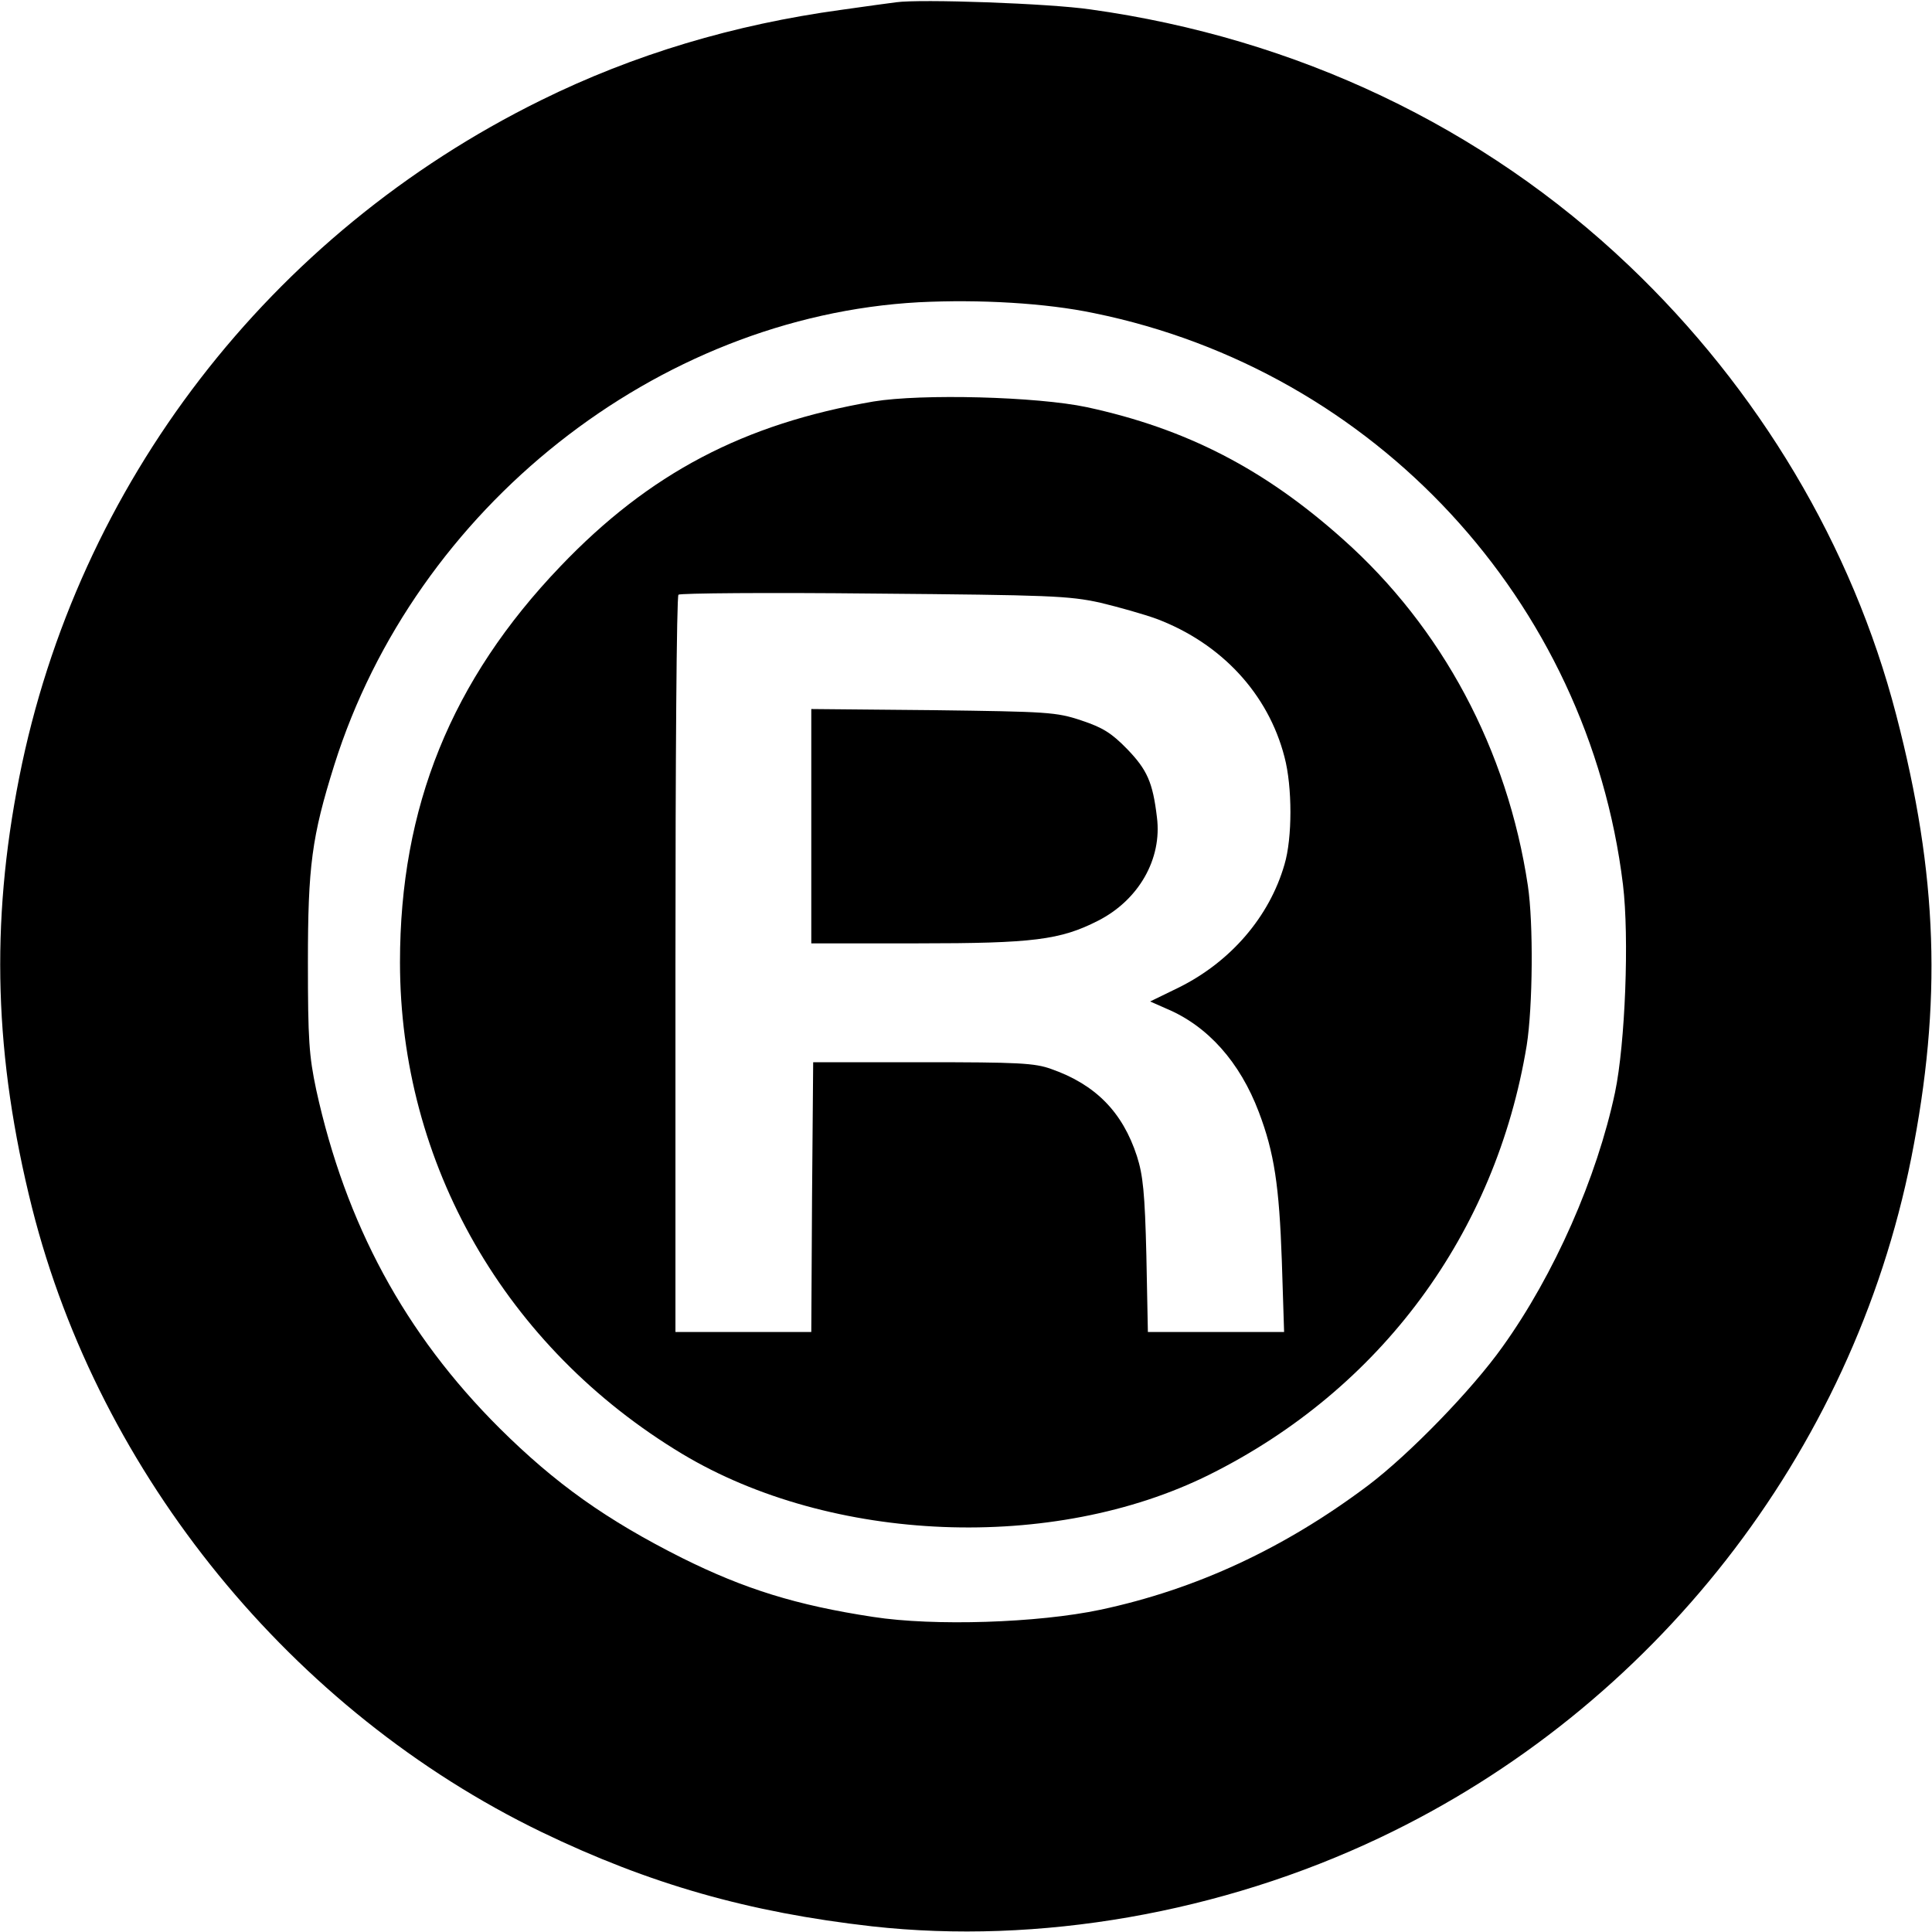
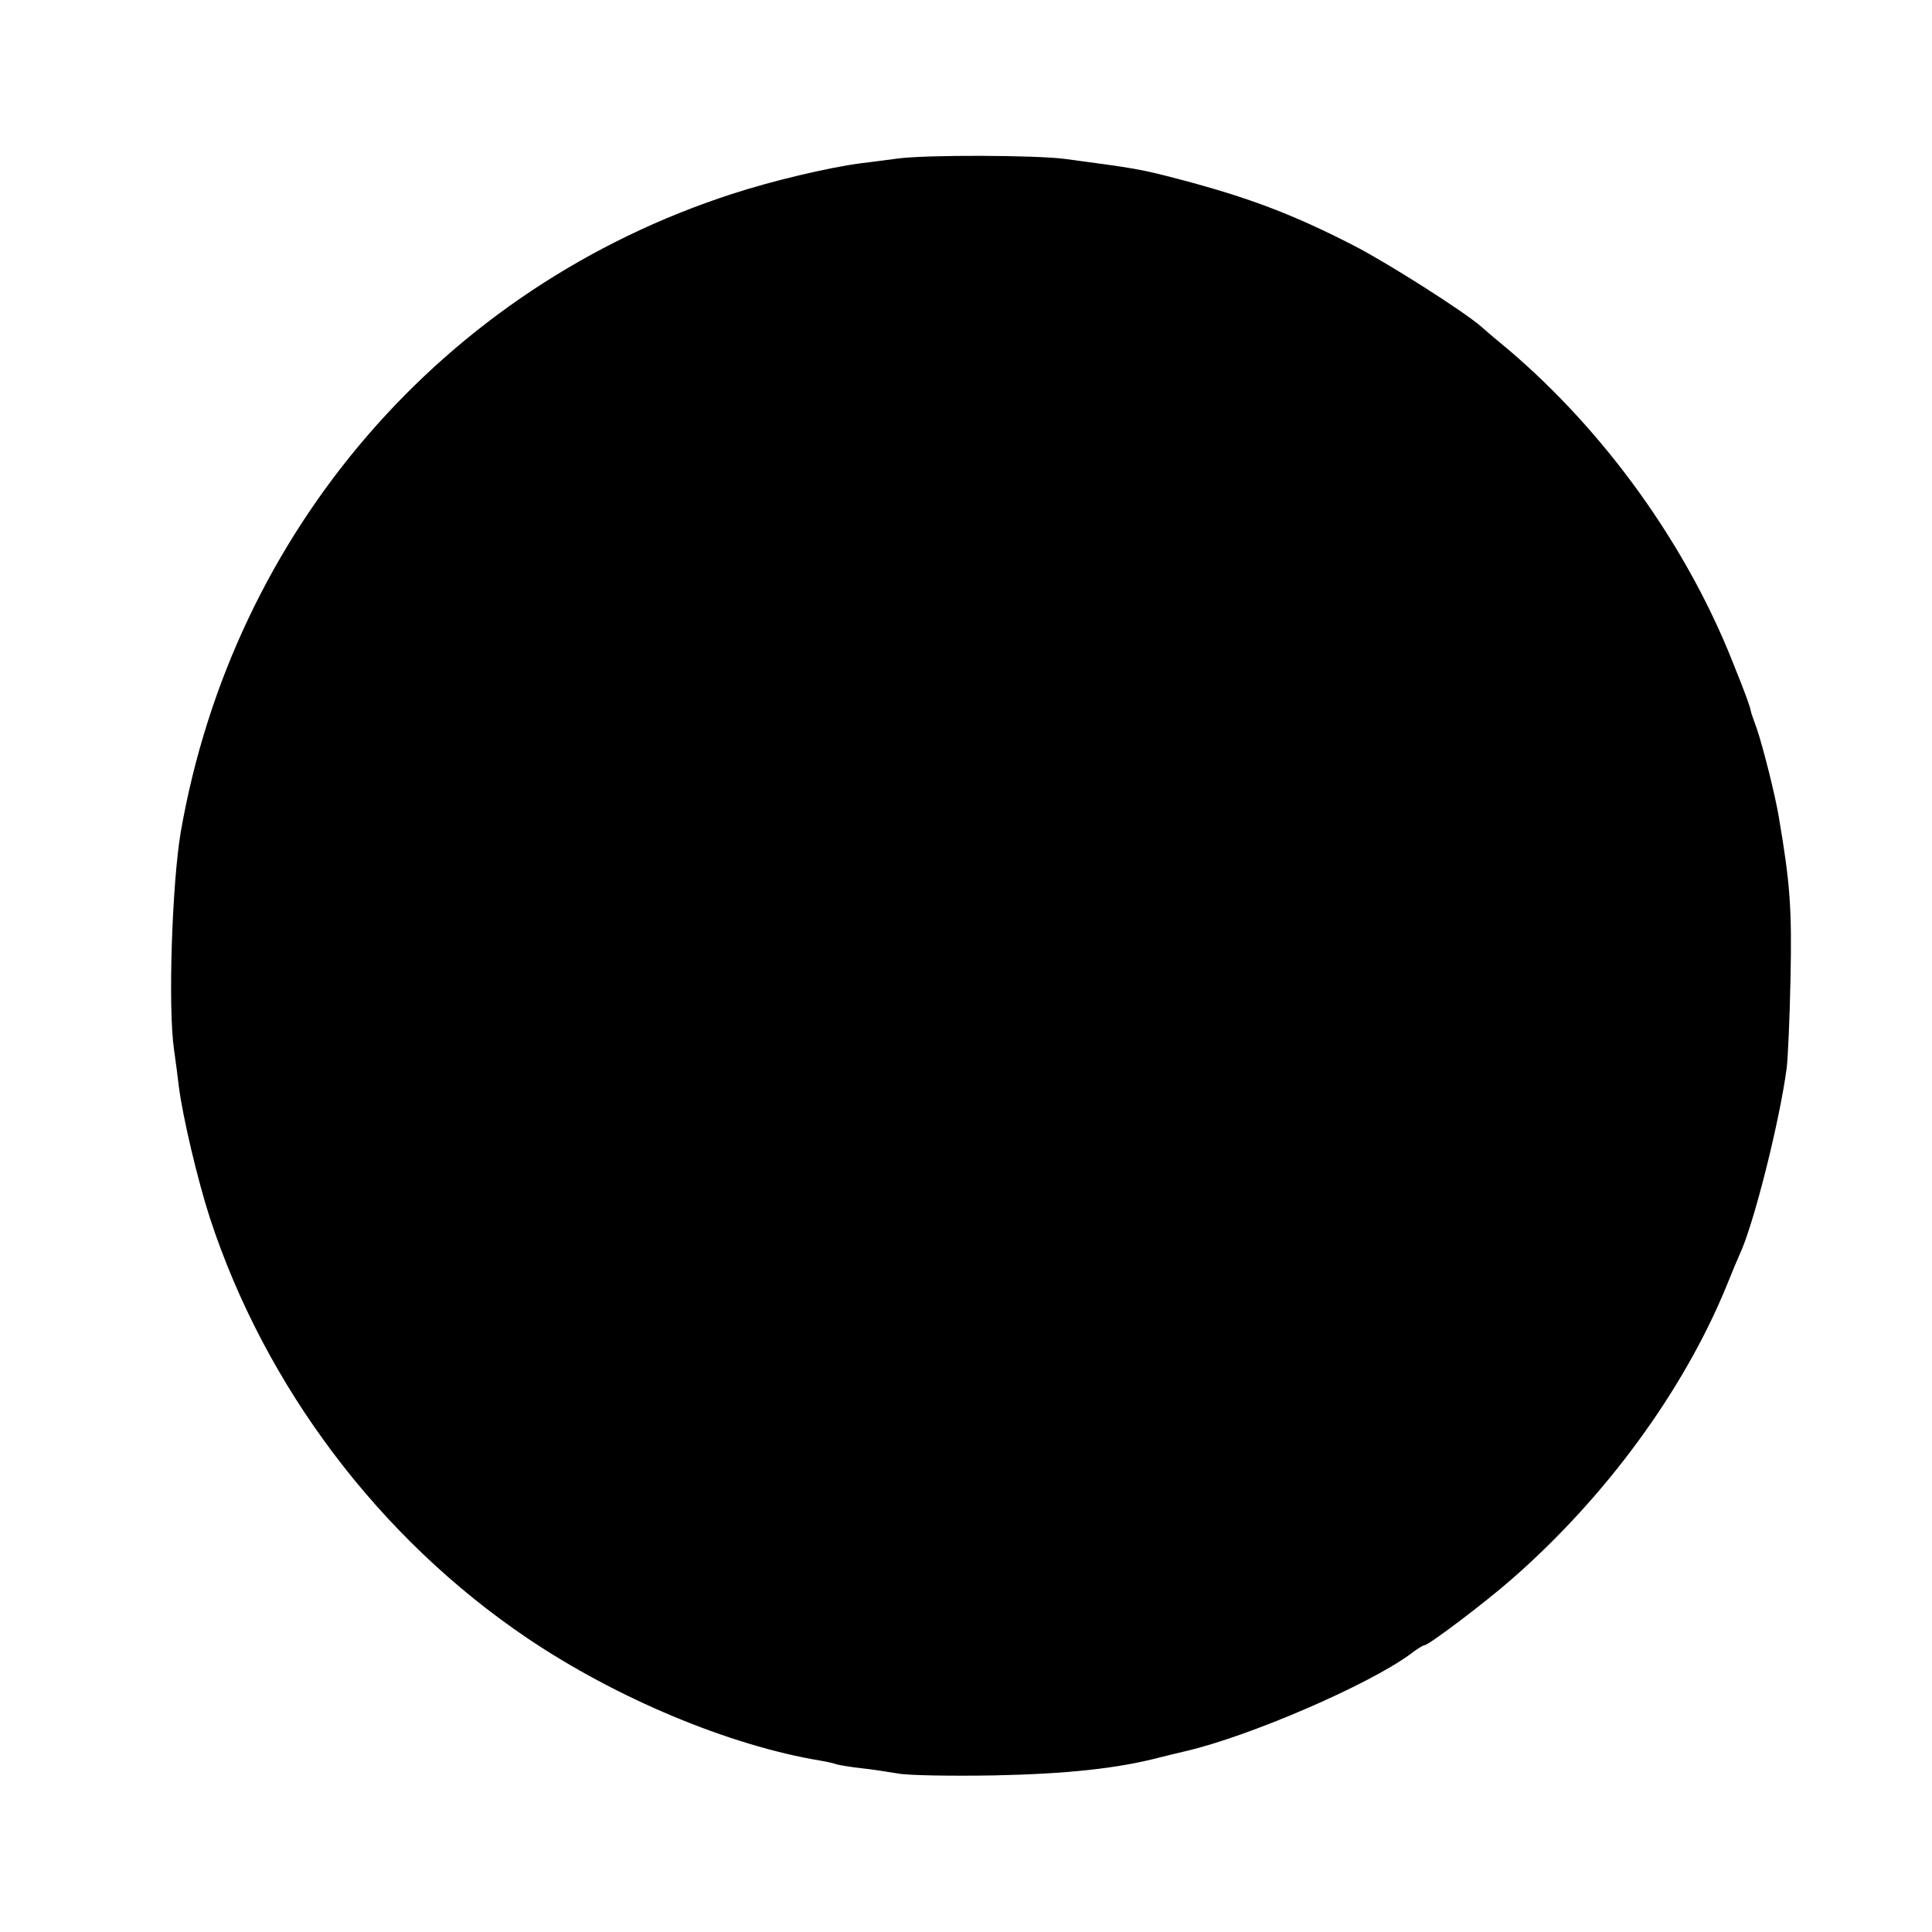
<svg xmlns="http://www.w3.org/2000/svg" version="1.0" width="512pt" height="512pt" viewBox="0 0 512 512" preserveAspectRatio="xMidYMid meet">
  <g transform="translate(0,512) scale(0.1,-0.1)" fill="#000000" stroke="none">
-     <path d="M2375 5114 c-16 -2 -82 -11 -145 -20 -285 -39 -550 -118 -797 -240 -718 -354 -1228 -1016 -1382 -1794 -77 -389 -66 -742 34 -1141 179 -709 689 -1334 1350 -1654 286 -138 549 -213 876 -250 441 -49 925 35 1346 235 725 344 1252 1018 1408 1801 82 413 71 749 -40 1175 -116 447 -364 863 -709 1191 -386 367 -880 602 -1426 678 -109 16 -451 28 -515 19z m525 -824 c744 -152 1309 -762 1401 -1514 17 -140 6 -422 -21 -551 -48 -226 -161 -483 -298 -674 -81 -114 -247 -285 -357 -368 -221 -166 -455 -275 -709 -329 -165 -35 -441 -44 -602 -19 -204 31 -341 74 -506 156 -201 101 -336 197 -484 344 -251 250 -408 541 -486 897 -19 90 -22 132 -22 338 0 254 10 332 70 523 215 682 855 1188 1549 1226 161 8 337 -2 465 -29z" />
-     <path d="M2315 4056 c-344 -59 -594 -190 -830 -437 -289 -302 -425 -638 -425 -1049 0 -534 279 -1021 748 -1303 395 -237 983 -261 1397 -55 454 226 759 639 841 1138 16 102 18 323 3 423 -54 360 -227 684 -490 918 -208 186 -415 293 -679 350 -132 28 -437 36 -565 15z m600 -533 c50 -12 117 -31 150 -43 172 -65 296 -199 339 -366 21 -79 21 -215 0 -285 -40 -139 -143 -258 -280 -326 l-76 -37 43 -19 c110 -46 195 -142 245 -274 41 -108 54 -195 61 -395 l6 -188 -180 0 -181 0 -4 203 c-4 166 -9 213 -25 263 -38 117 -110 190 -227 231 -44 16 -88 18 -341 18 l-290 0 -3 -357 -2 -358 -180 0 -180 0 0 973 c0 536 3 977 8 981 4 4 237 6 517 3 468 -4 517 -6 600 -24z" />
-     <path d="M2150 2931 l0 -311 283 0 c305 0 377 9 477 60 108 55 170 164 156 274 -11 93 -26 126 -79 181 -42 43 -65 57 -122 76 -66 22 -89 23 -392 27 l-323 3 0 -310z" />
+     <path d="M2380 4700 c-30 -4 -76 -10 -101 -13 -83 -11 -232 -46 -339 -81 -765 -248 -1322 -893 -1461 -1691 -23 -136 -34 -464 -18 -575 5 -36 11 -81 13 -100 11 -84 50 -248 82 -347 147 -449 450 -850 841 -1114 237 -160 536 -285 778 -325 17 -3 36 -7 43 -10 8 -2 37 -7 65 -10 29 -3 72 -10 97 -14 25 -5 140 -7 255 -5 191 4 326 18 440 48 11 3 41 10 66 16 169 39 484 175 596 257 17 13 34 24 38 24 11 0 158 111 230 174 248 216 456 499 570 777 14 35 30 73 35 84 37 78 106 352 125 495 3 25 8 131 10 235 4 188 -1 254 -31 430 -9 56 -43 190 -58 233 -8 23 -16 44 -16 47 -2 12 -14 46 -48 130 -123 311 -338 610 -594 828 -28 23 -60 50 -72 61 -47 41 -247 168 -336 214 -161 83 -279 128 -465 177 -103 27 -116 29 -304 54 -79 10 -365 11 -441 1z" />
  </g>
</svg>
